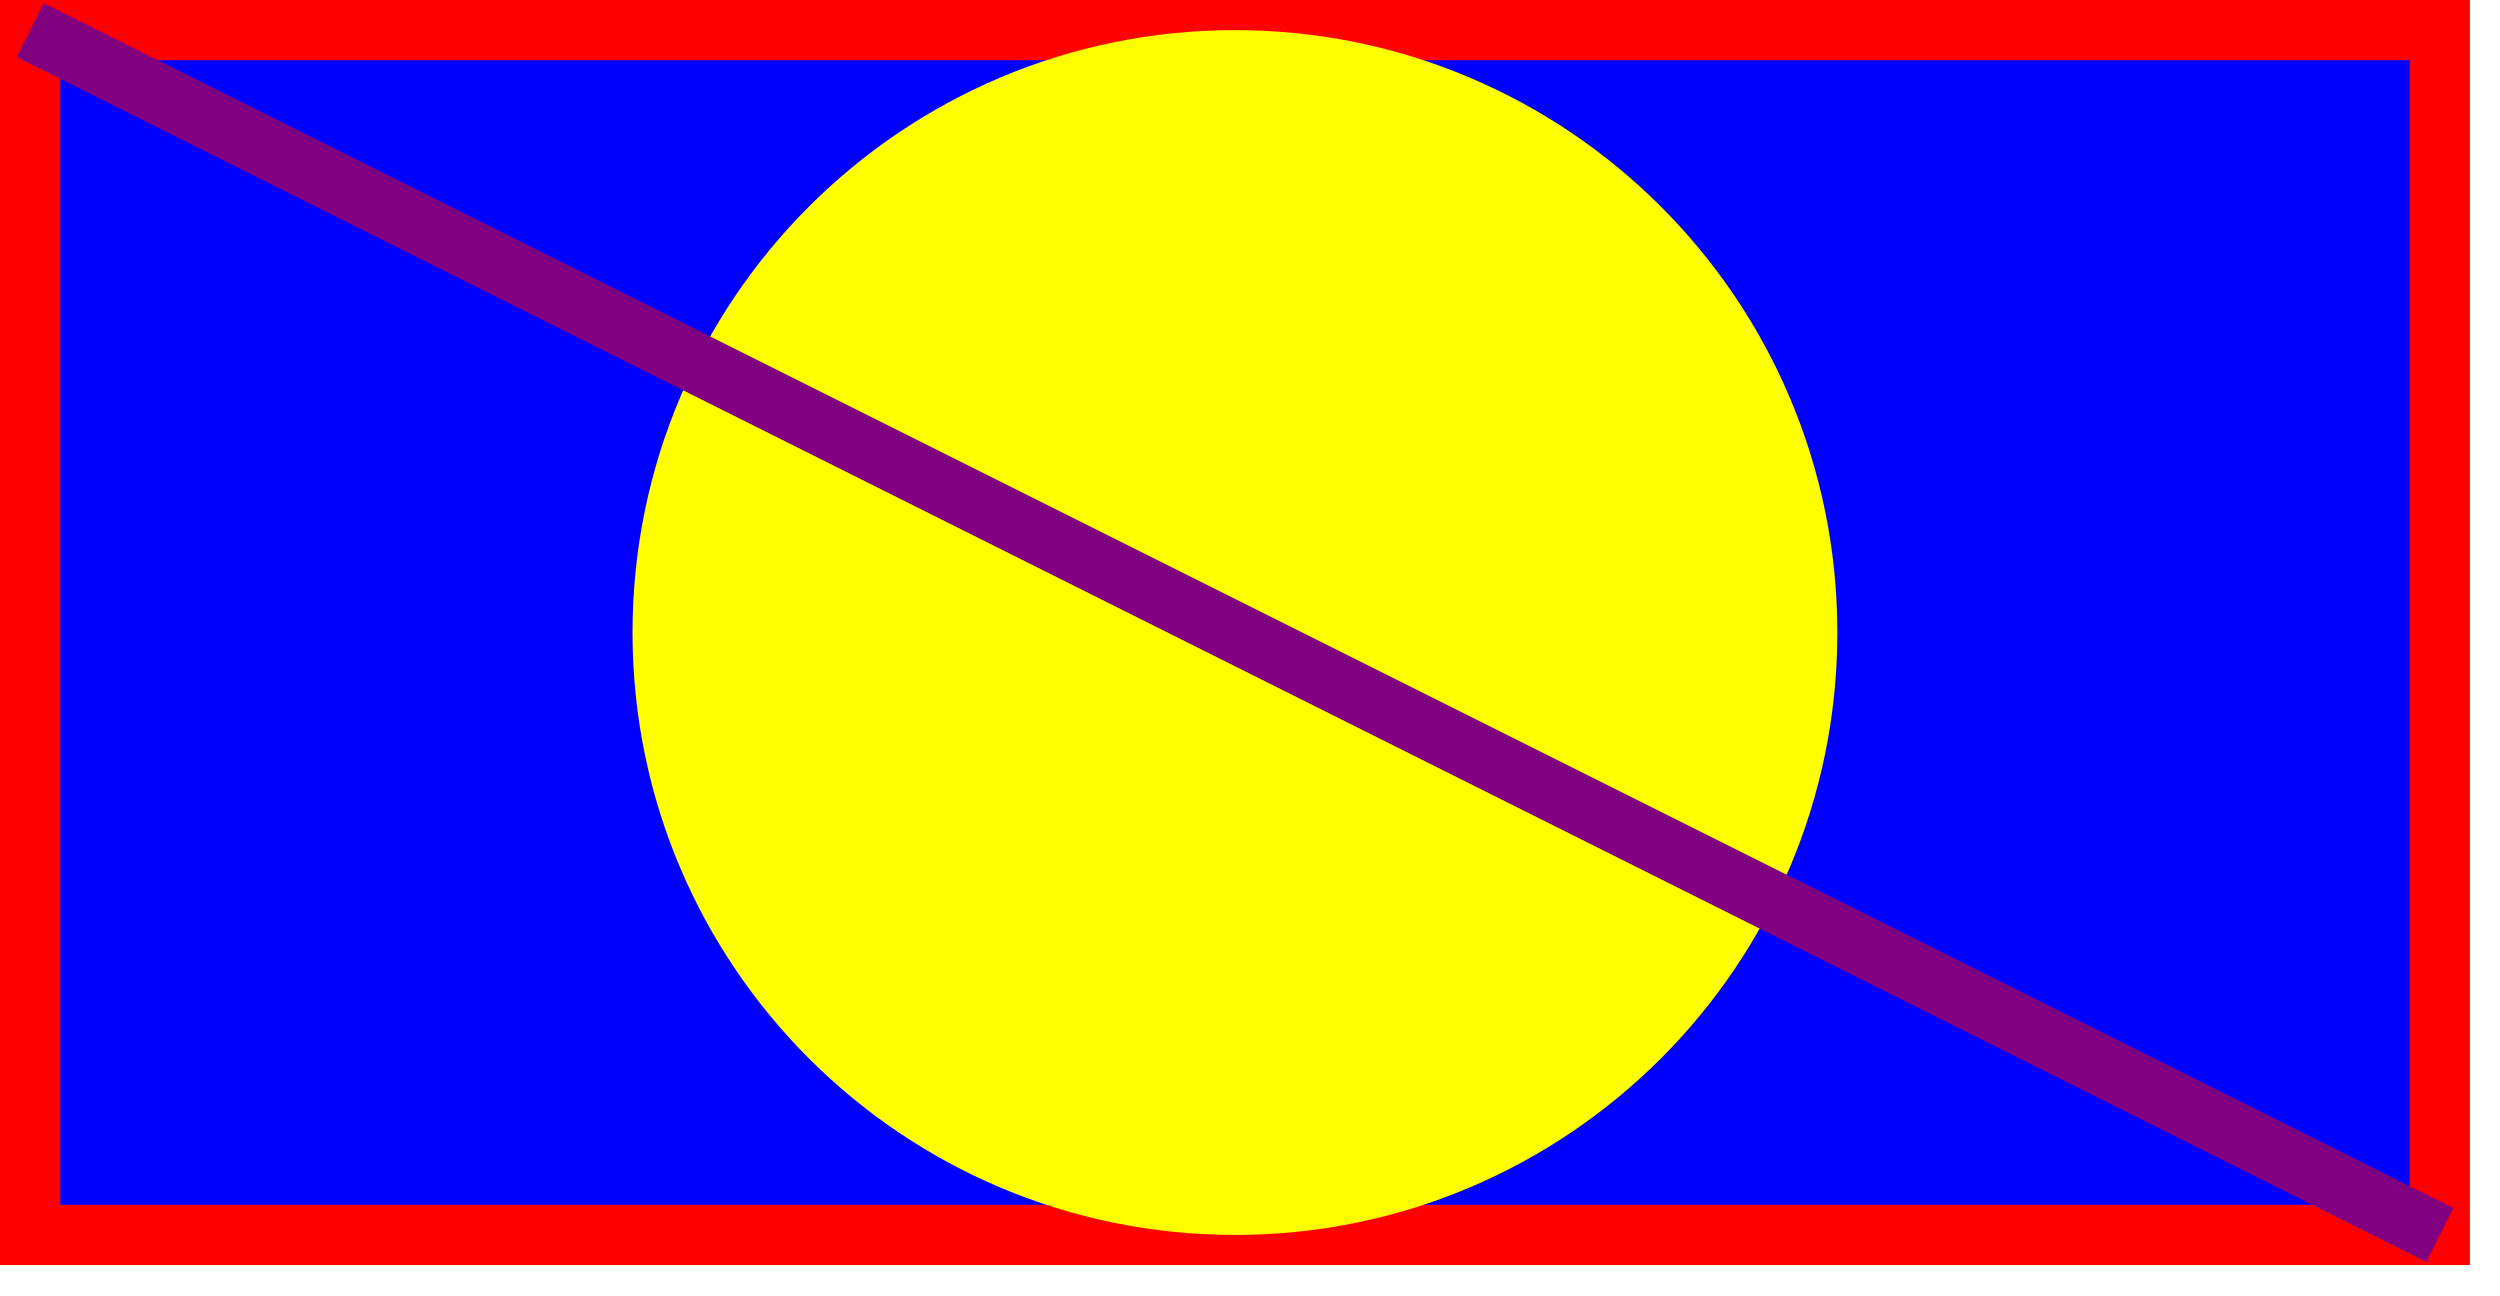
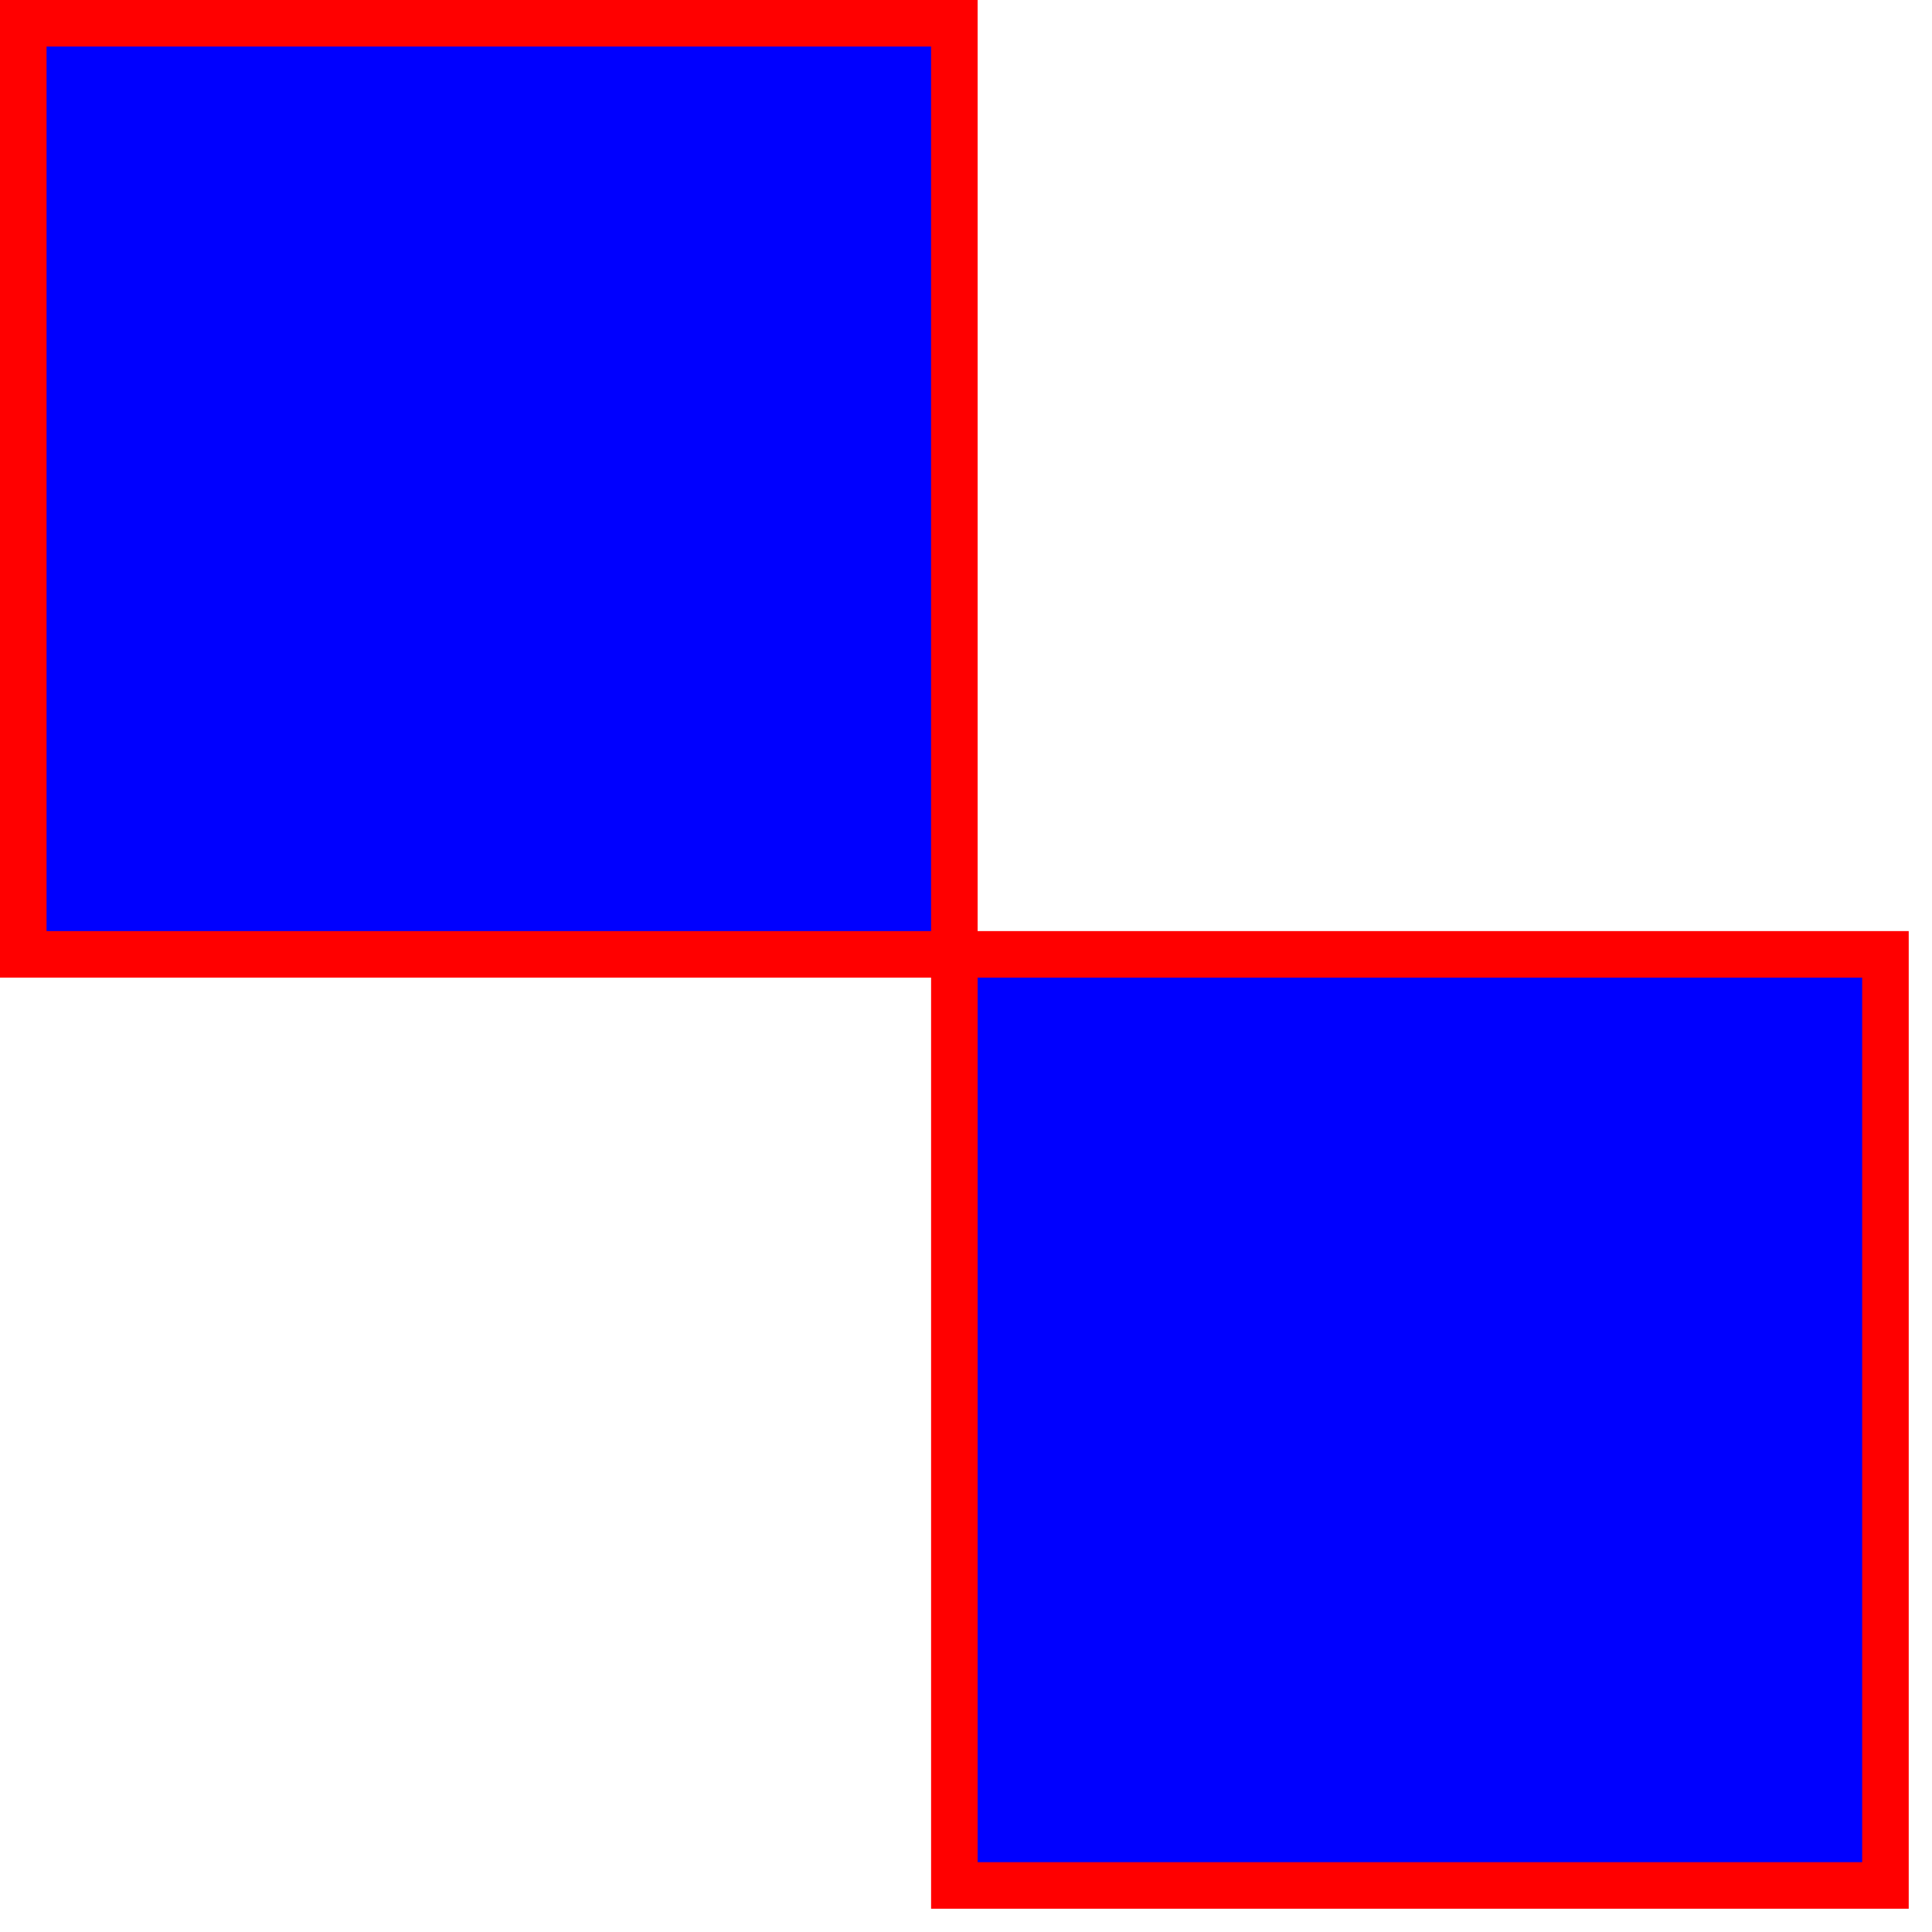
- <svg width="207.5" height="107.5">
+ <svg width="207.5" height="207.5">
  <g stroke-width="5" stroke="red" fill="blue">
-     <rect y="2.5" x="2.5" width="200" height="100" />
-     <ellipse style=" stroke:none;  fill: yellow;" ry="50" rx="50" cy="52.5" cx="102.5" />
-     <line y2="102.5" y1="2.5" x2="202.5" x1="2.5" style="stroke: purple; stroke-width: 5;" />
+     <rect y="2.5" x="2.5" width="100" height="100" />
+     <rect y="102.5" x="102.5" width="100" height="100" />
  </g>
</svg>
